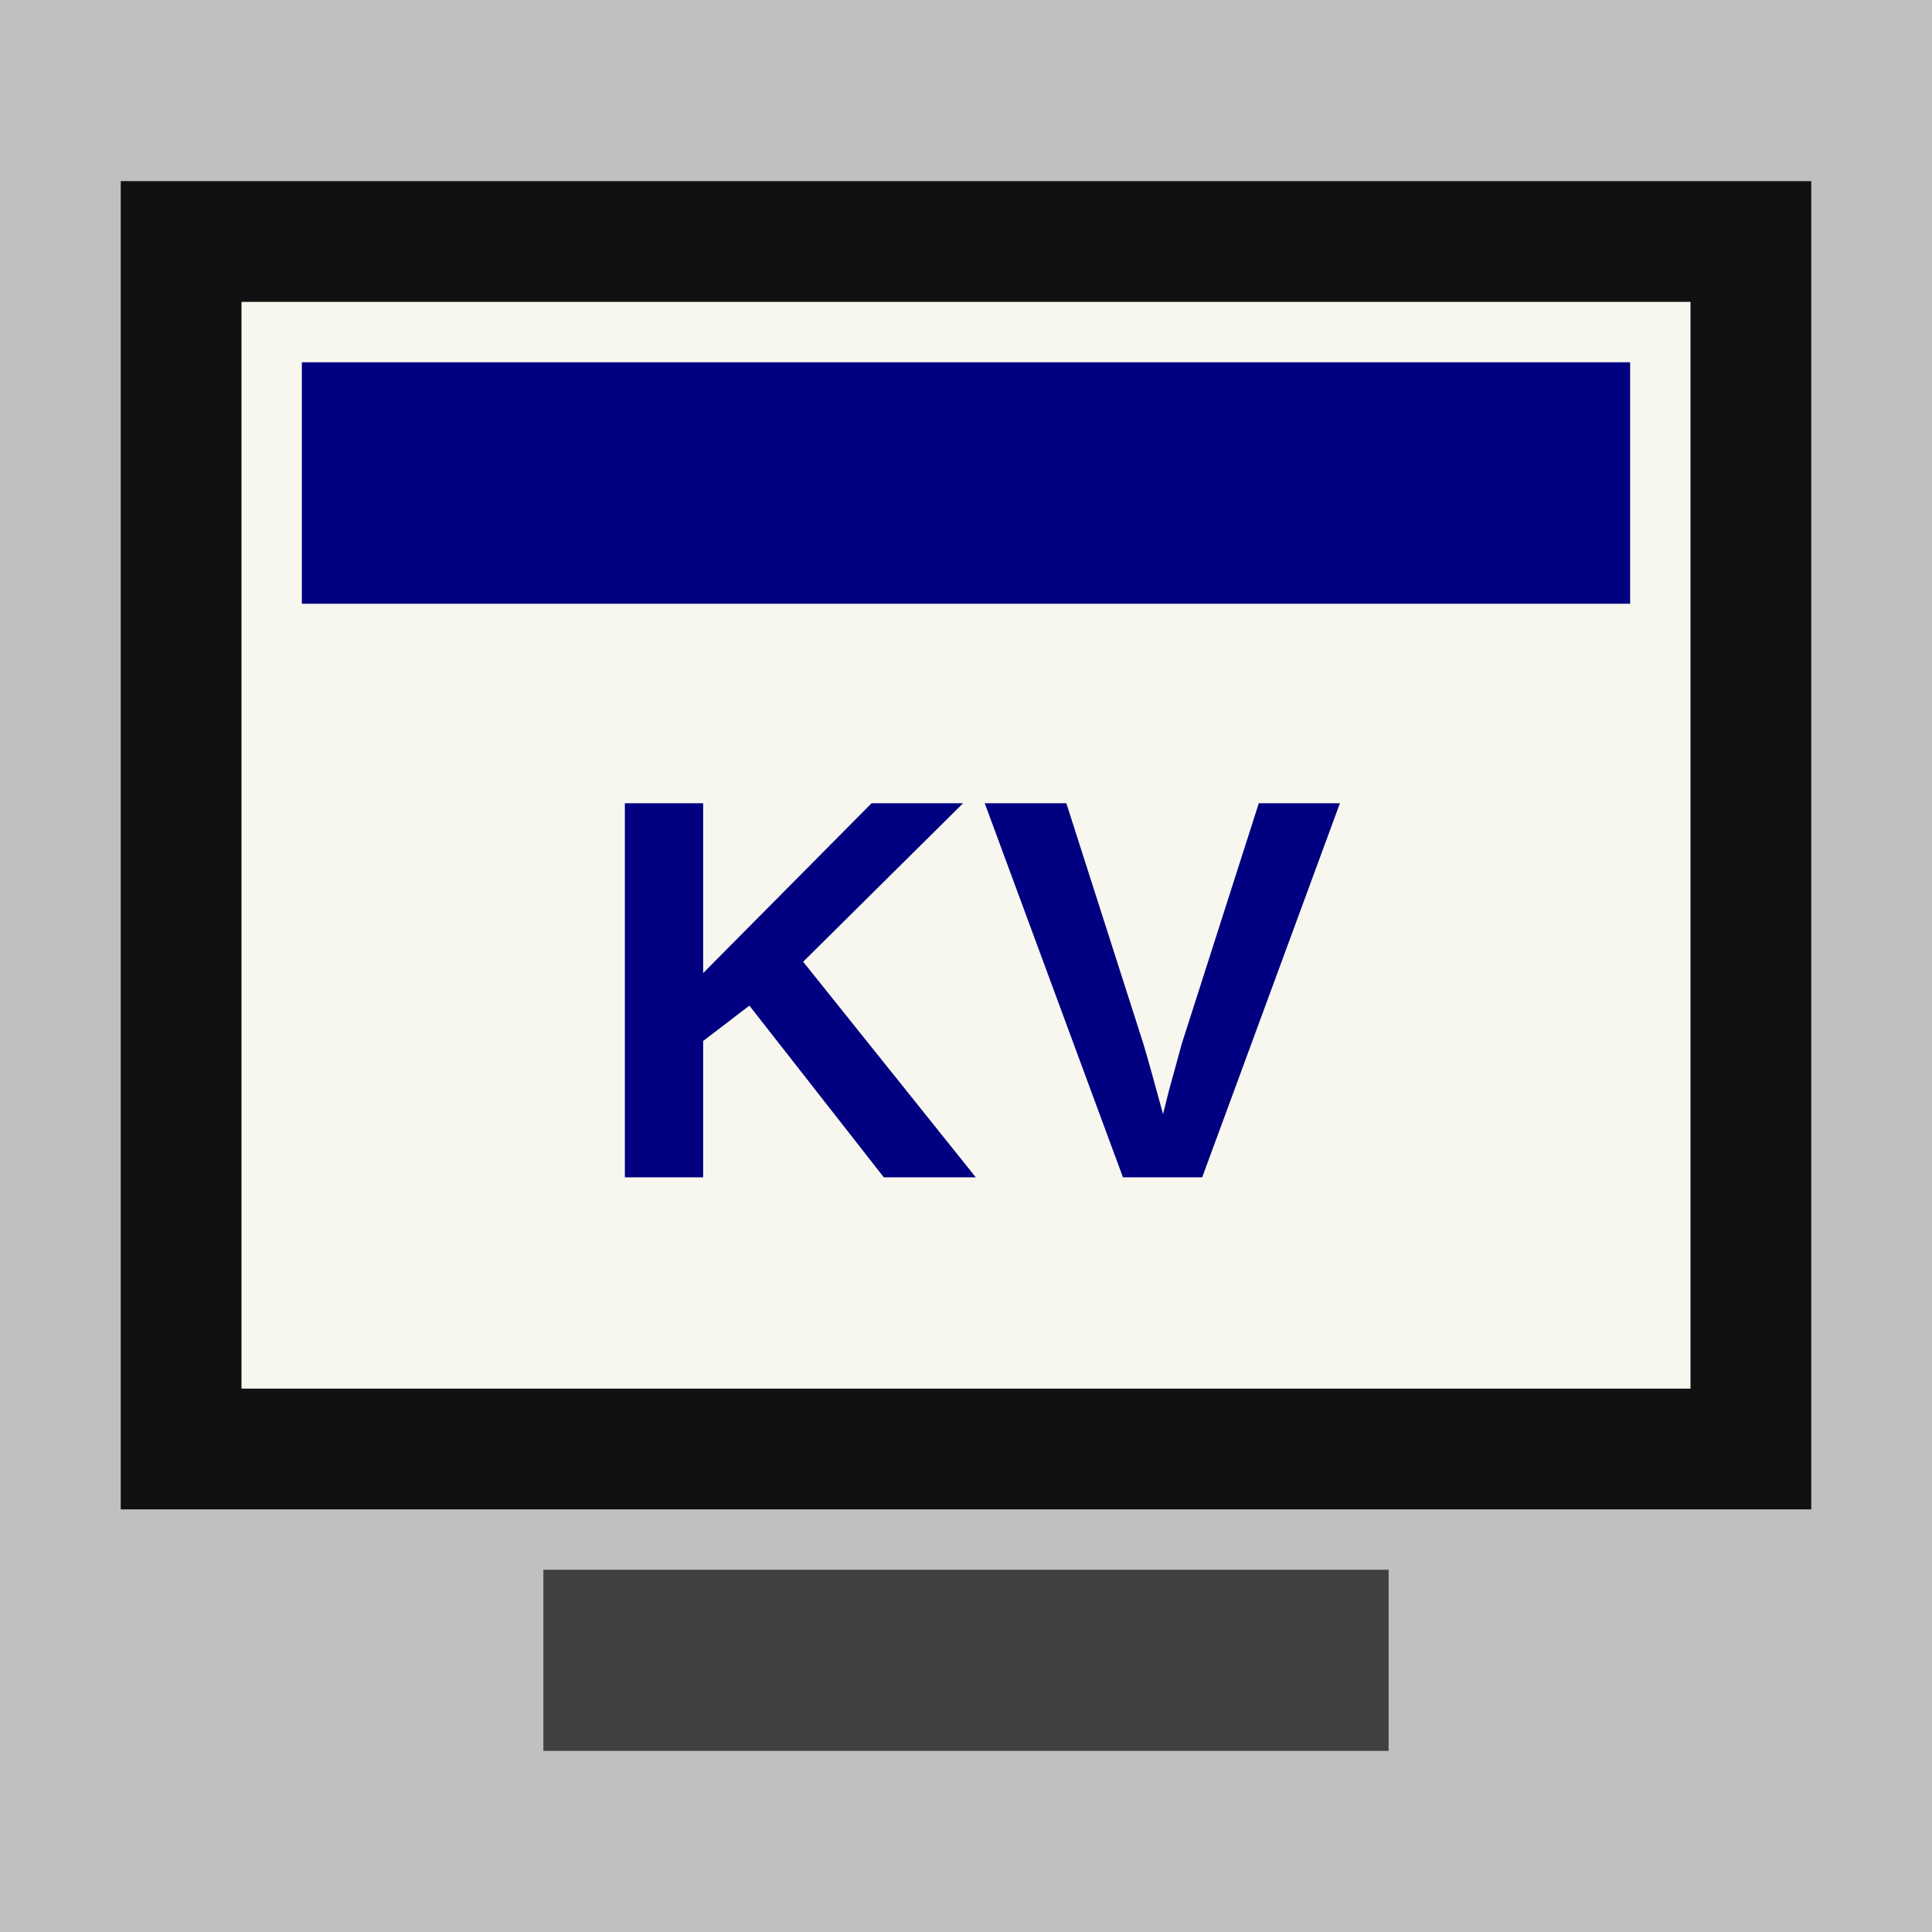
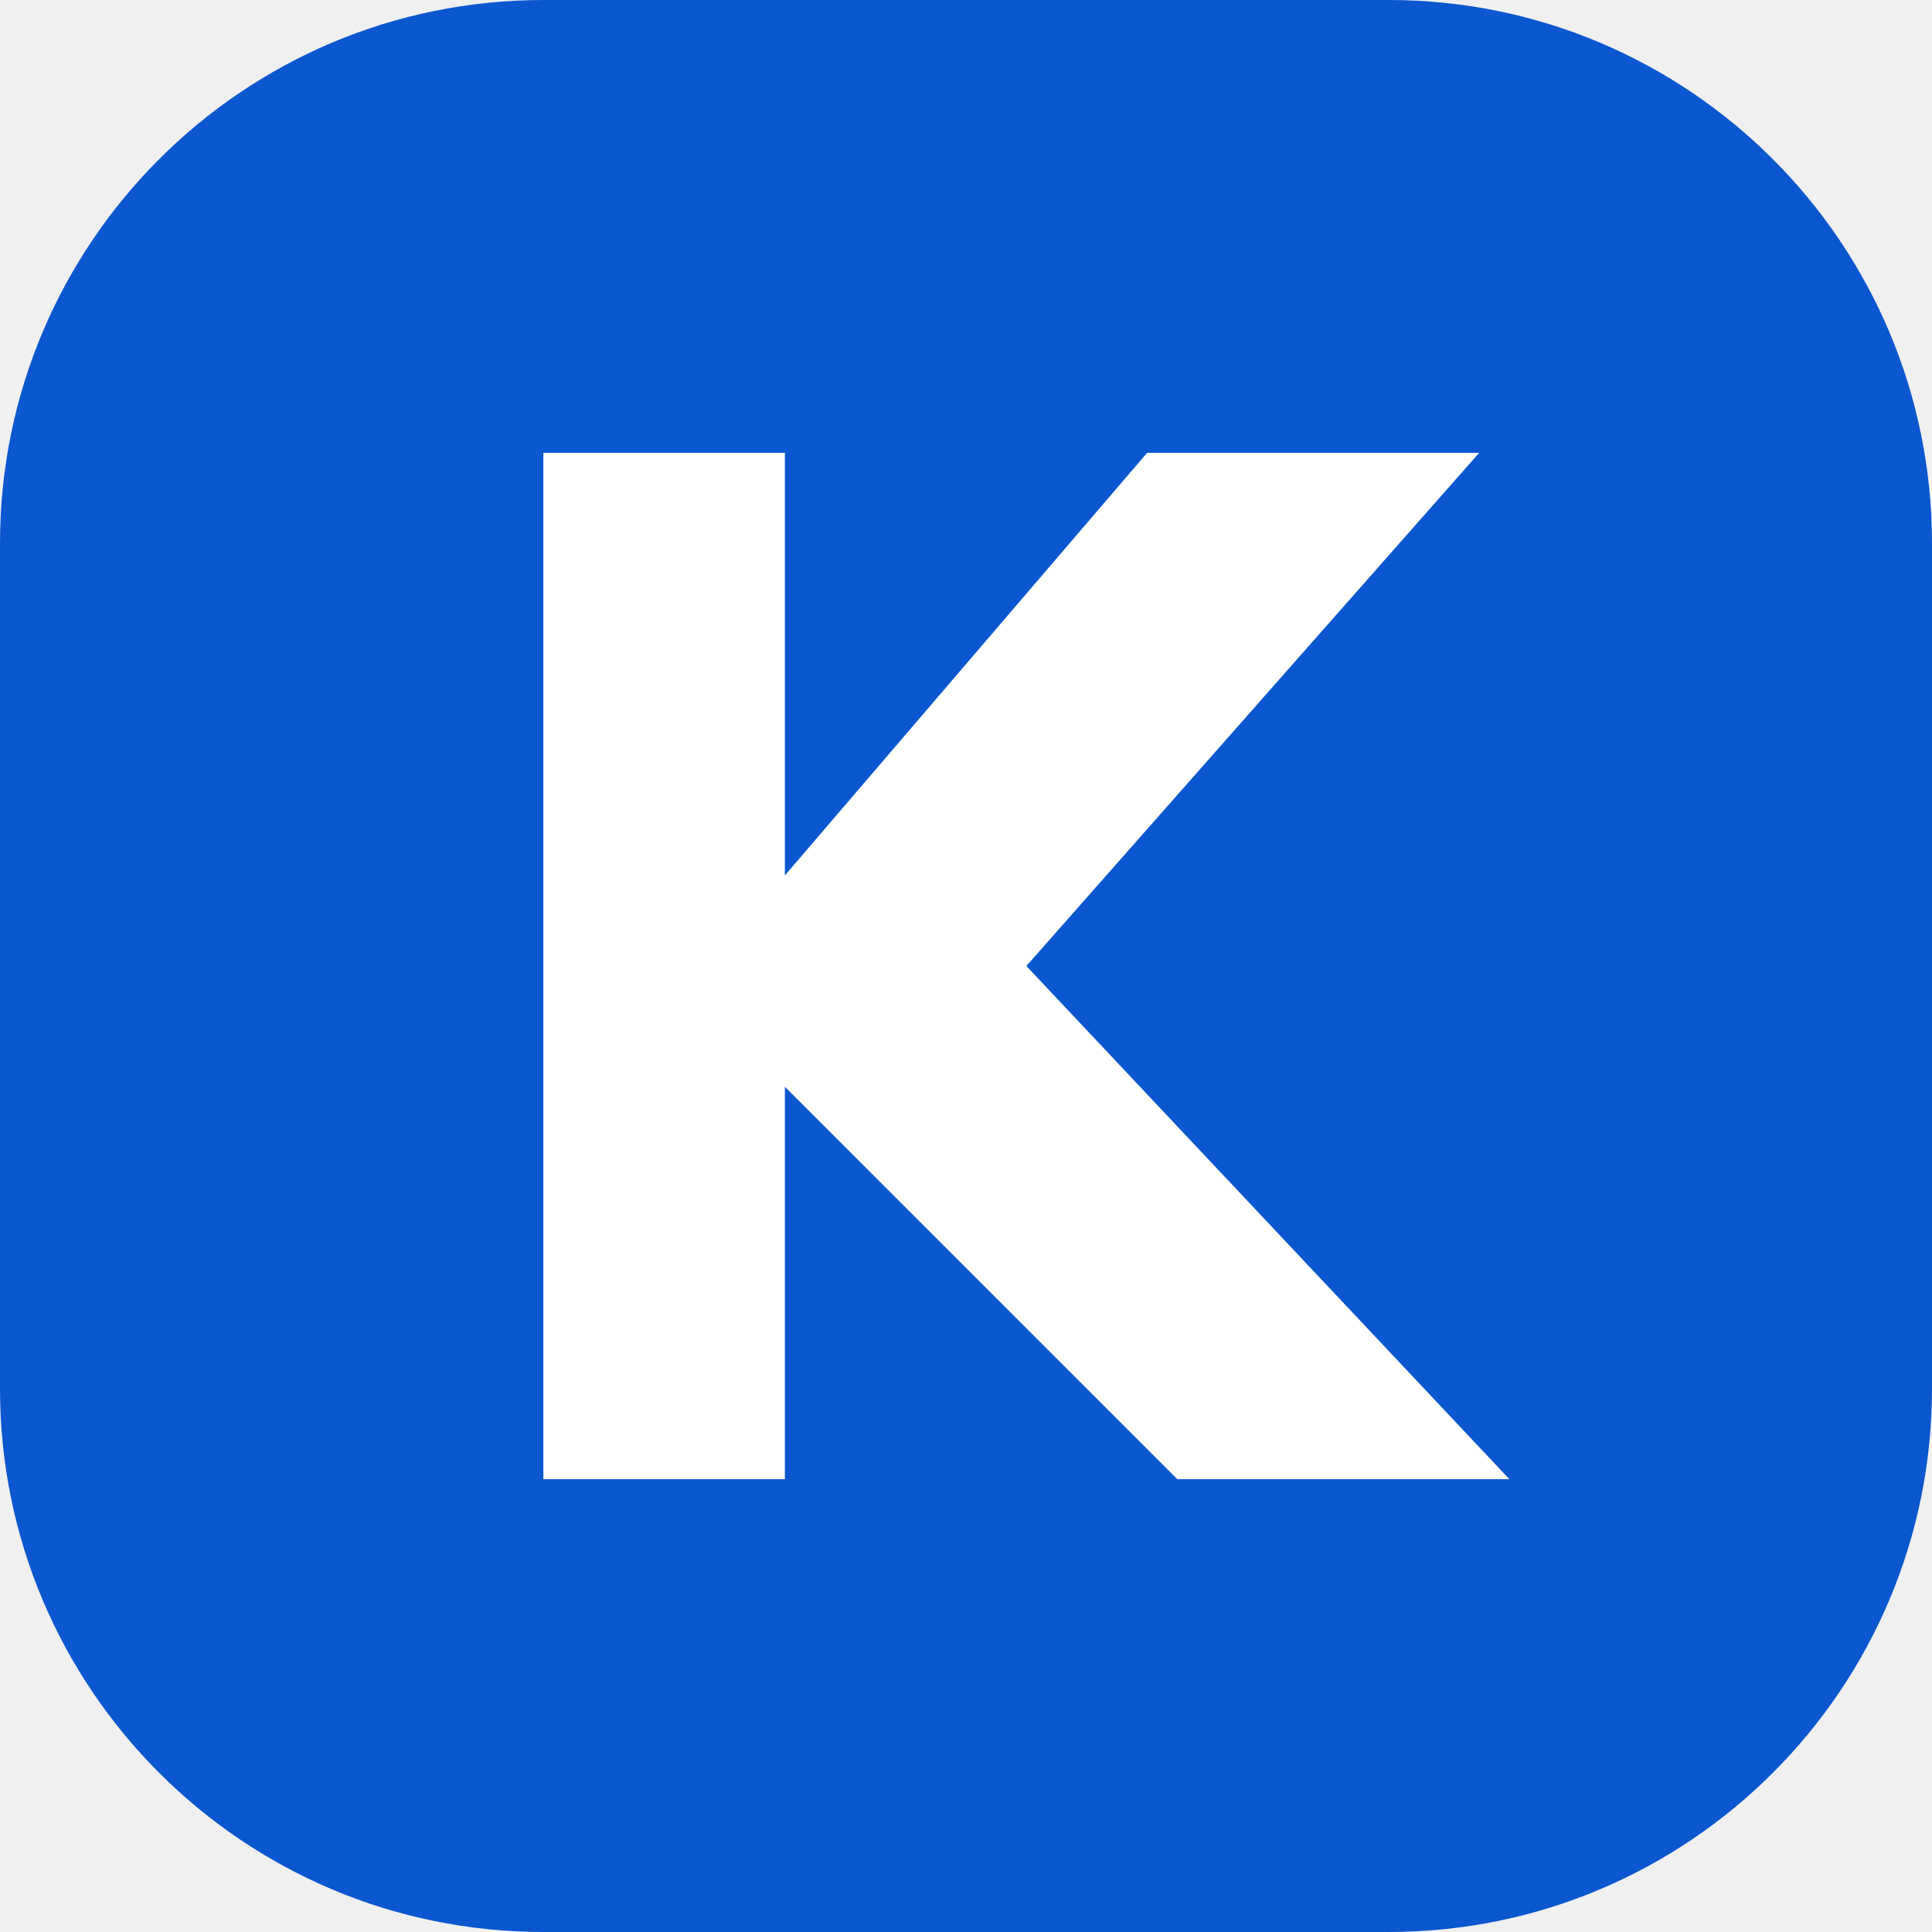
<svg xmlns="http://www.w3.org/2000/svg" viewBox="0 0 64 64">
-   <rect width="64" height="64" fill="#c0c0c0" />
-   <rect x="6" y="8" width="52" height="40" fill="#f7f7ef" stroke="#111" stroke-width="4" />
-   <rect x="10" y="12" width="44" height="8" fill="#000080" />
-   <rect x="18" y="52" width="28" height="6" fill="#404040" />
-   <text x="32" y="39" text-anchor="middle" font-family="Tahoma,Arial,sans-serif" font-size="18" font-weight="700" fill="#000080">KV</text>
+   <rect width="64" height="64" rx="18" fill="#0b57d0" />
+   <path d="M18 15v34h8V36l13 13h11L34 32l15-17H38L26 29V15z" fill="#fff" />
</svg>
